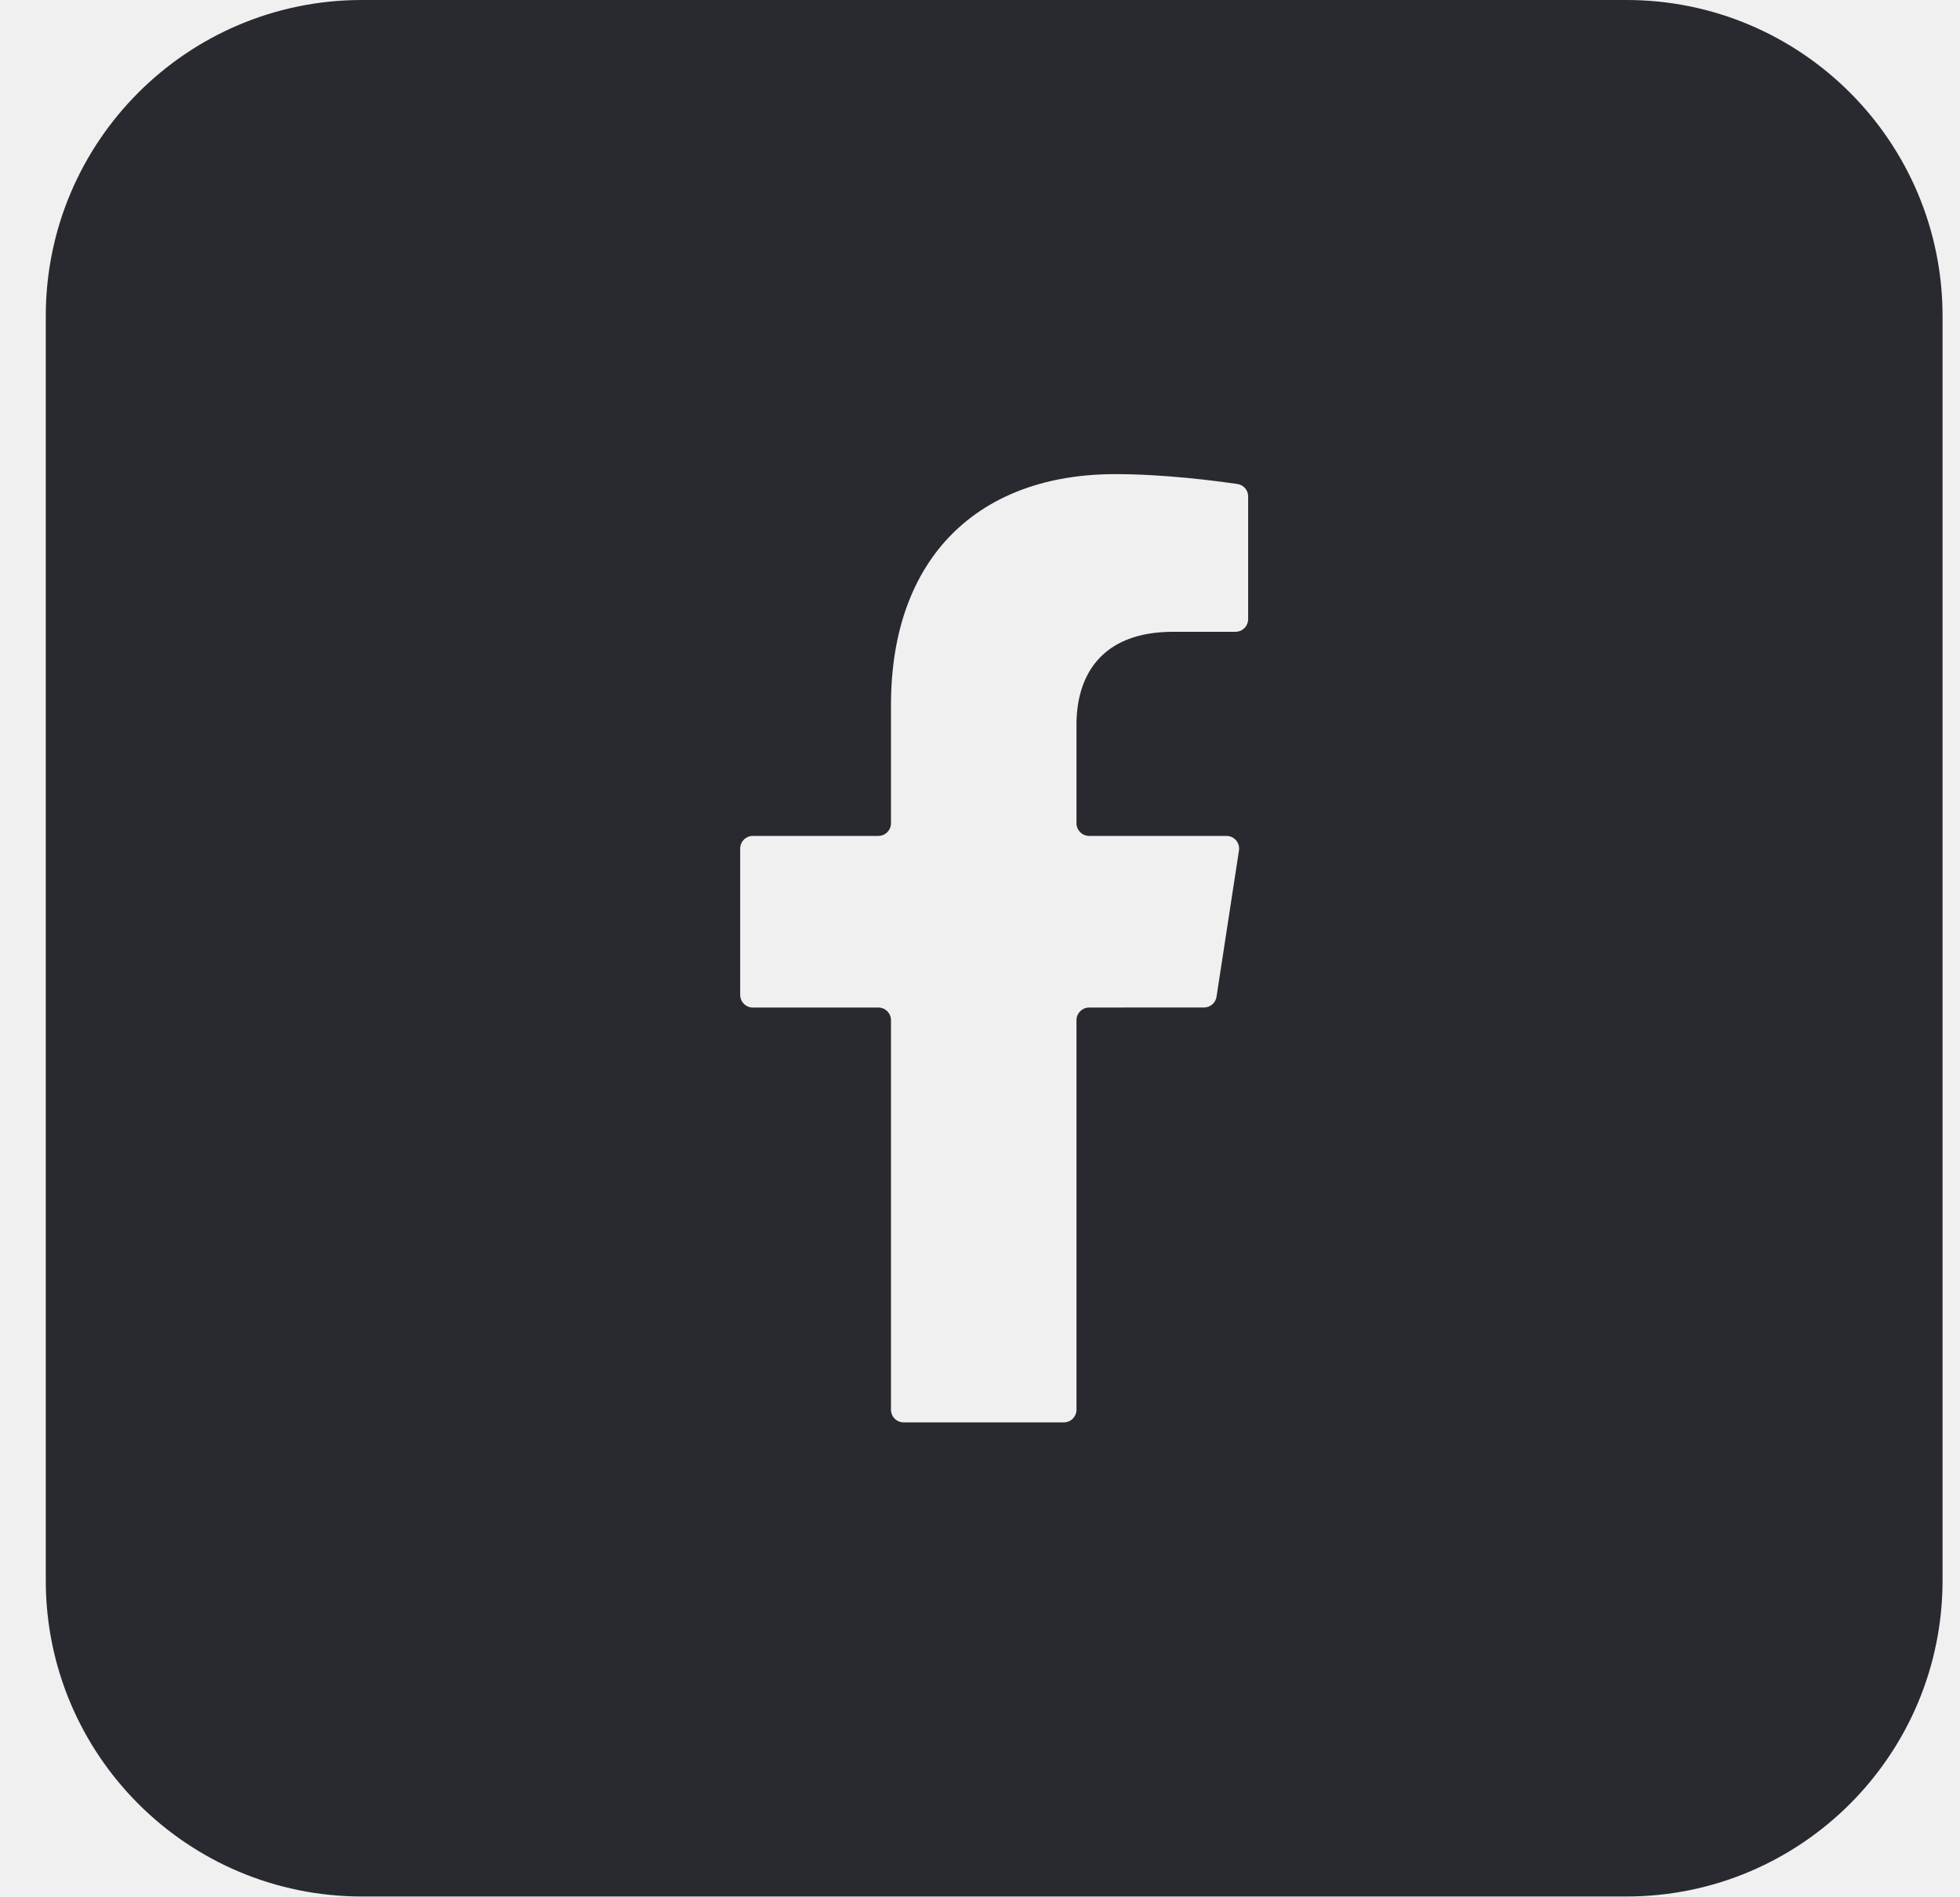
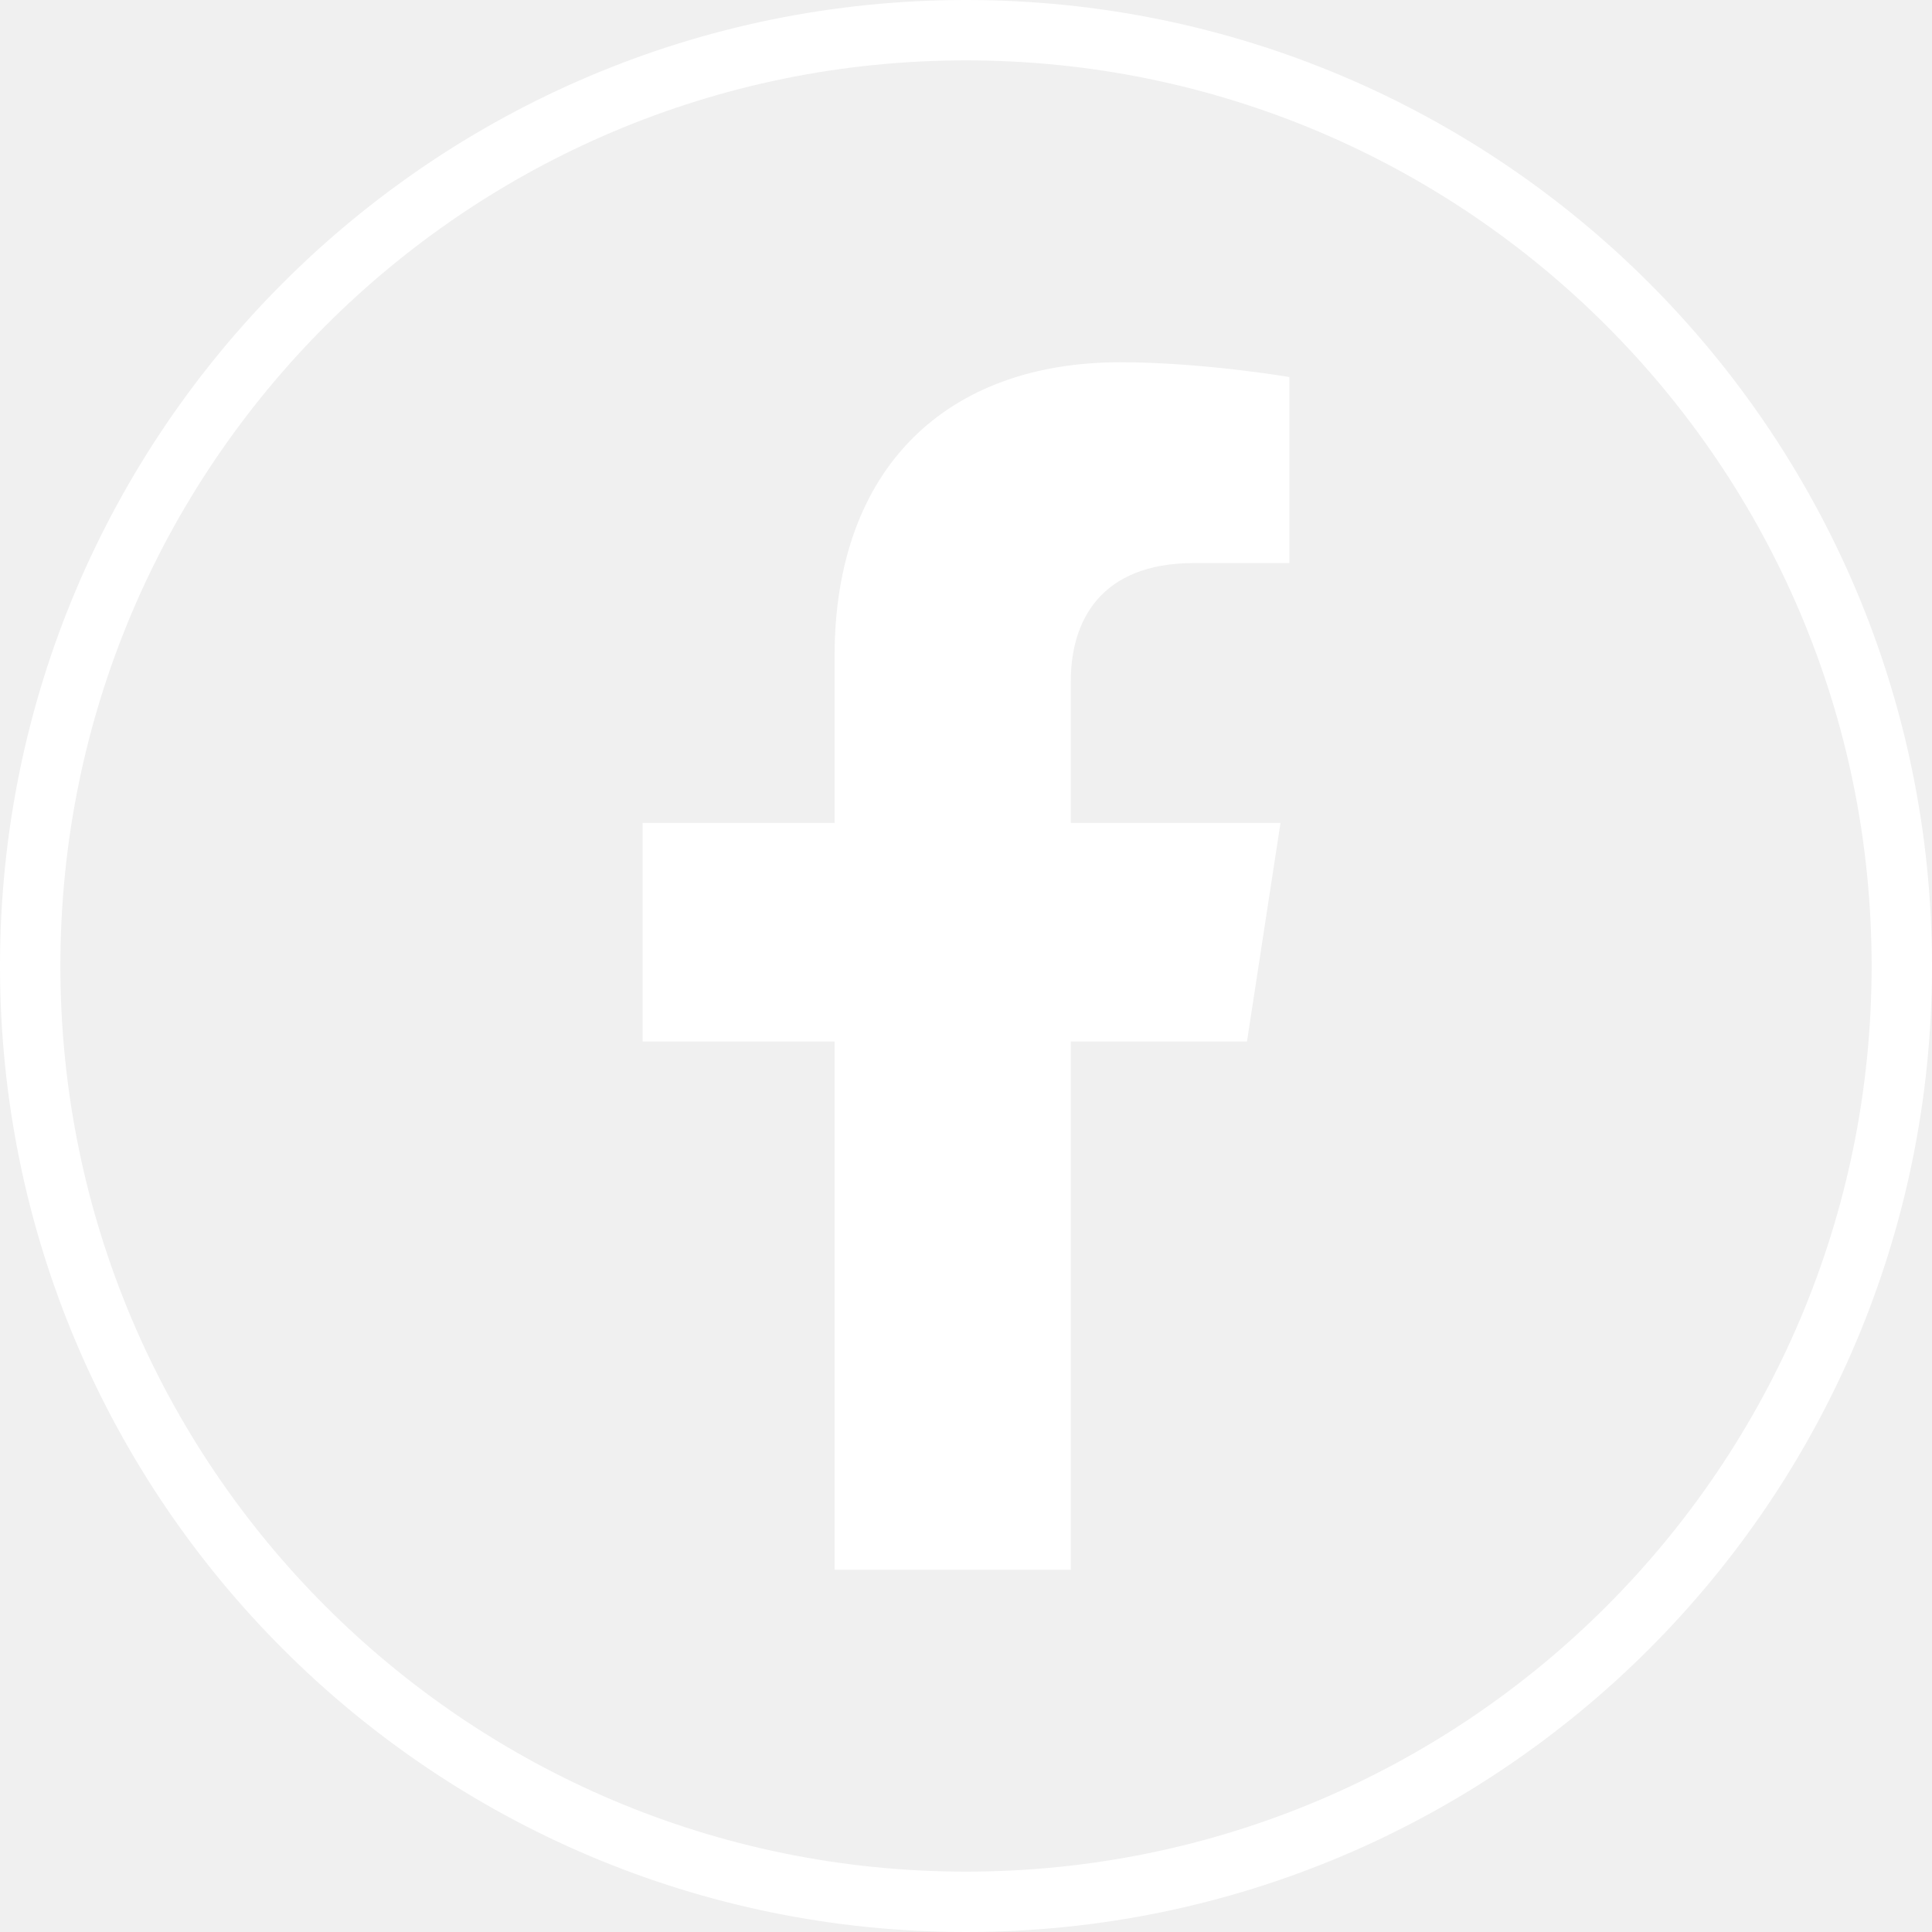
- <svg xmlns="http://www.w3.org/2000/svg" width="31" height="30" viewBox="0 0 31 30" fill="none">
-   <path fill-rule="evenodd" clip-rule="evenodd" d="M5.724 0C2.963 0 0.724 2.239 0.724 5V25C0.724 27.761 2.963 30 5.724 30H25.724C28.485 30 30.724 27.761 30.724 25V5C30.724 2.239 28.485 0 25.724 0H5.724ZM19.241 15.767C19.226 15.865 19.142 15.937 19.043 15.937L17.226 15.938C17.116 15.938 17.026 16.027 17.026 16.137V22.3C17.026 22.41 16.937 22.5 16.826 22.5H14.292C14.181 22.5 14.092 22.41 14.092 22.3V16.137C14.092 16.027 14.002 15.938 13.892 15.938H11.907C11.797 15.938 11.707 15.848 11.707 15.738V13.423C11.707 13.312 11.797 13.223 11.907 13.223H13.892C14.002 13.223 14.092 13.133 14.092 13.023V11.154C14.092 8.8 15.494 7.5 17.639 7.5C18.423 7.5 19.234 7.607 19.575 7.657C19.671 7.672 19.741 7.755 19.741 7.852V9.794C19.741 9.905 19.651 9.994 19.541 9.994H18.557C17.39 9.994 17.026 10.718 17.026 11.461V13.023C17.026 13.133 17.116 13.223 17.226 13.223H19.398C19.521 13.223 19.614 13.332 19.596 13.453L19.241 15.767Z" fill="#292930" />
+ <svg xmlns="http://www.w3.org/2000/svg" width="32" height="32" viewBox="0 0 32 32" fill="none">
+   <circle cx="16" cy="16" r="15.5" stroke="white" />
+   <path d="M20.654 17.25L21.209 13.63H17.736V11.282C17.736 10.291 18.221 9.326 19.777 9.326H21.356V6.245C21.356 6.245 19.923 6 18.553 6C15.693 6 13.823 7.734 13.823 10.872V13.63H10.644V17.25H13.823V26H17.736V17.25H20.654Z" fill="white" />
</svg>
